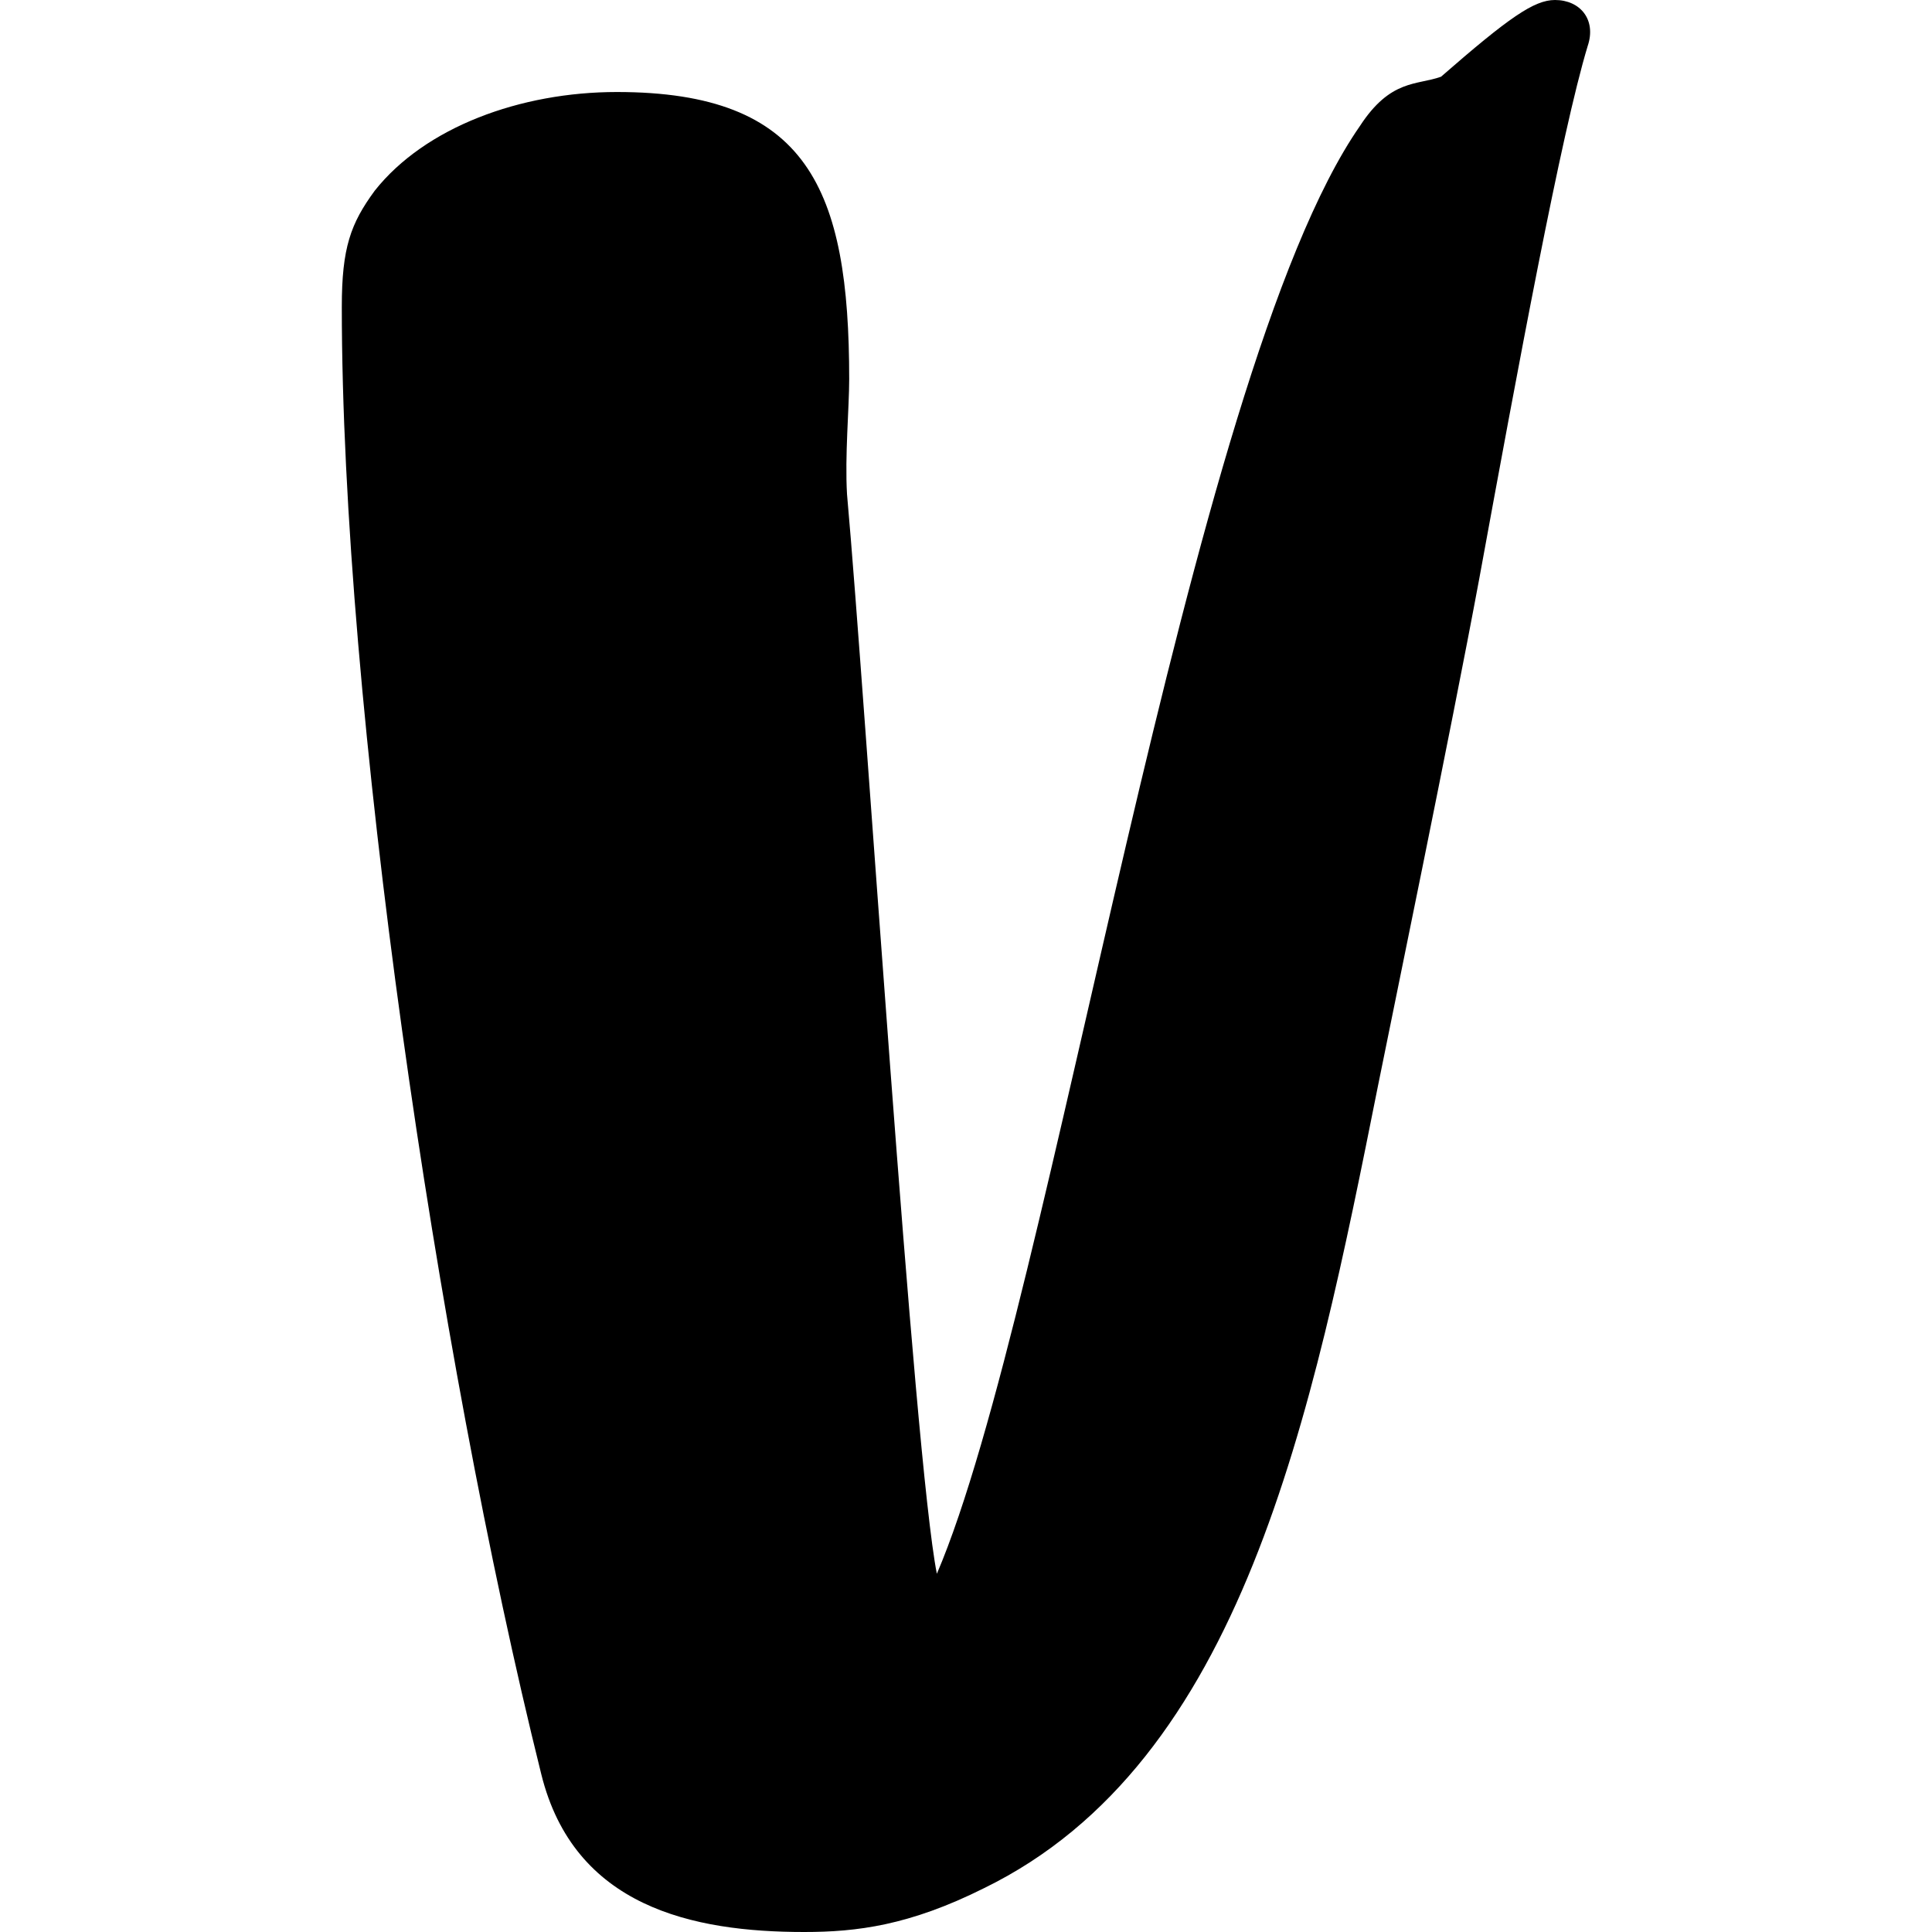
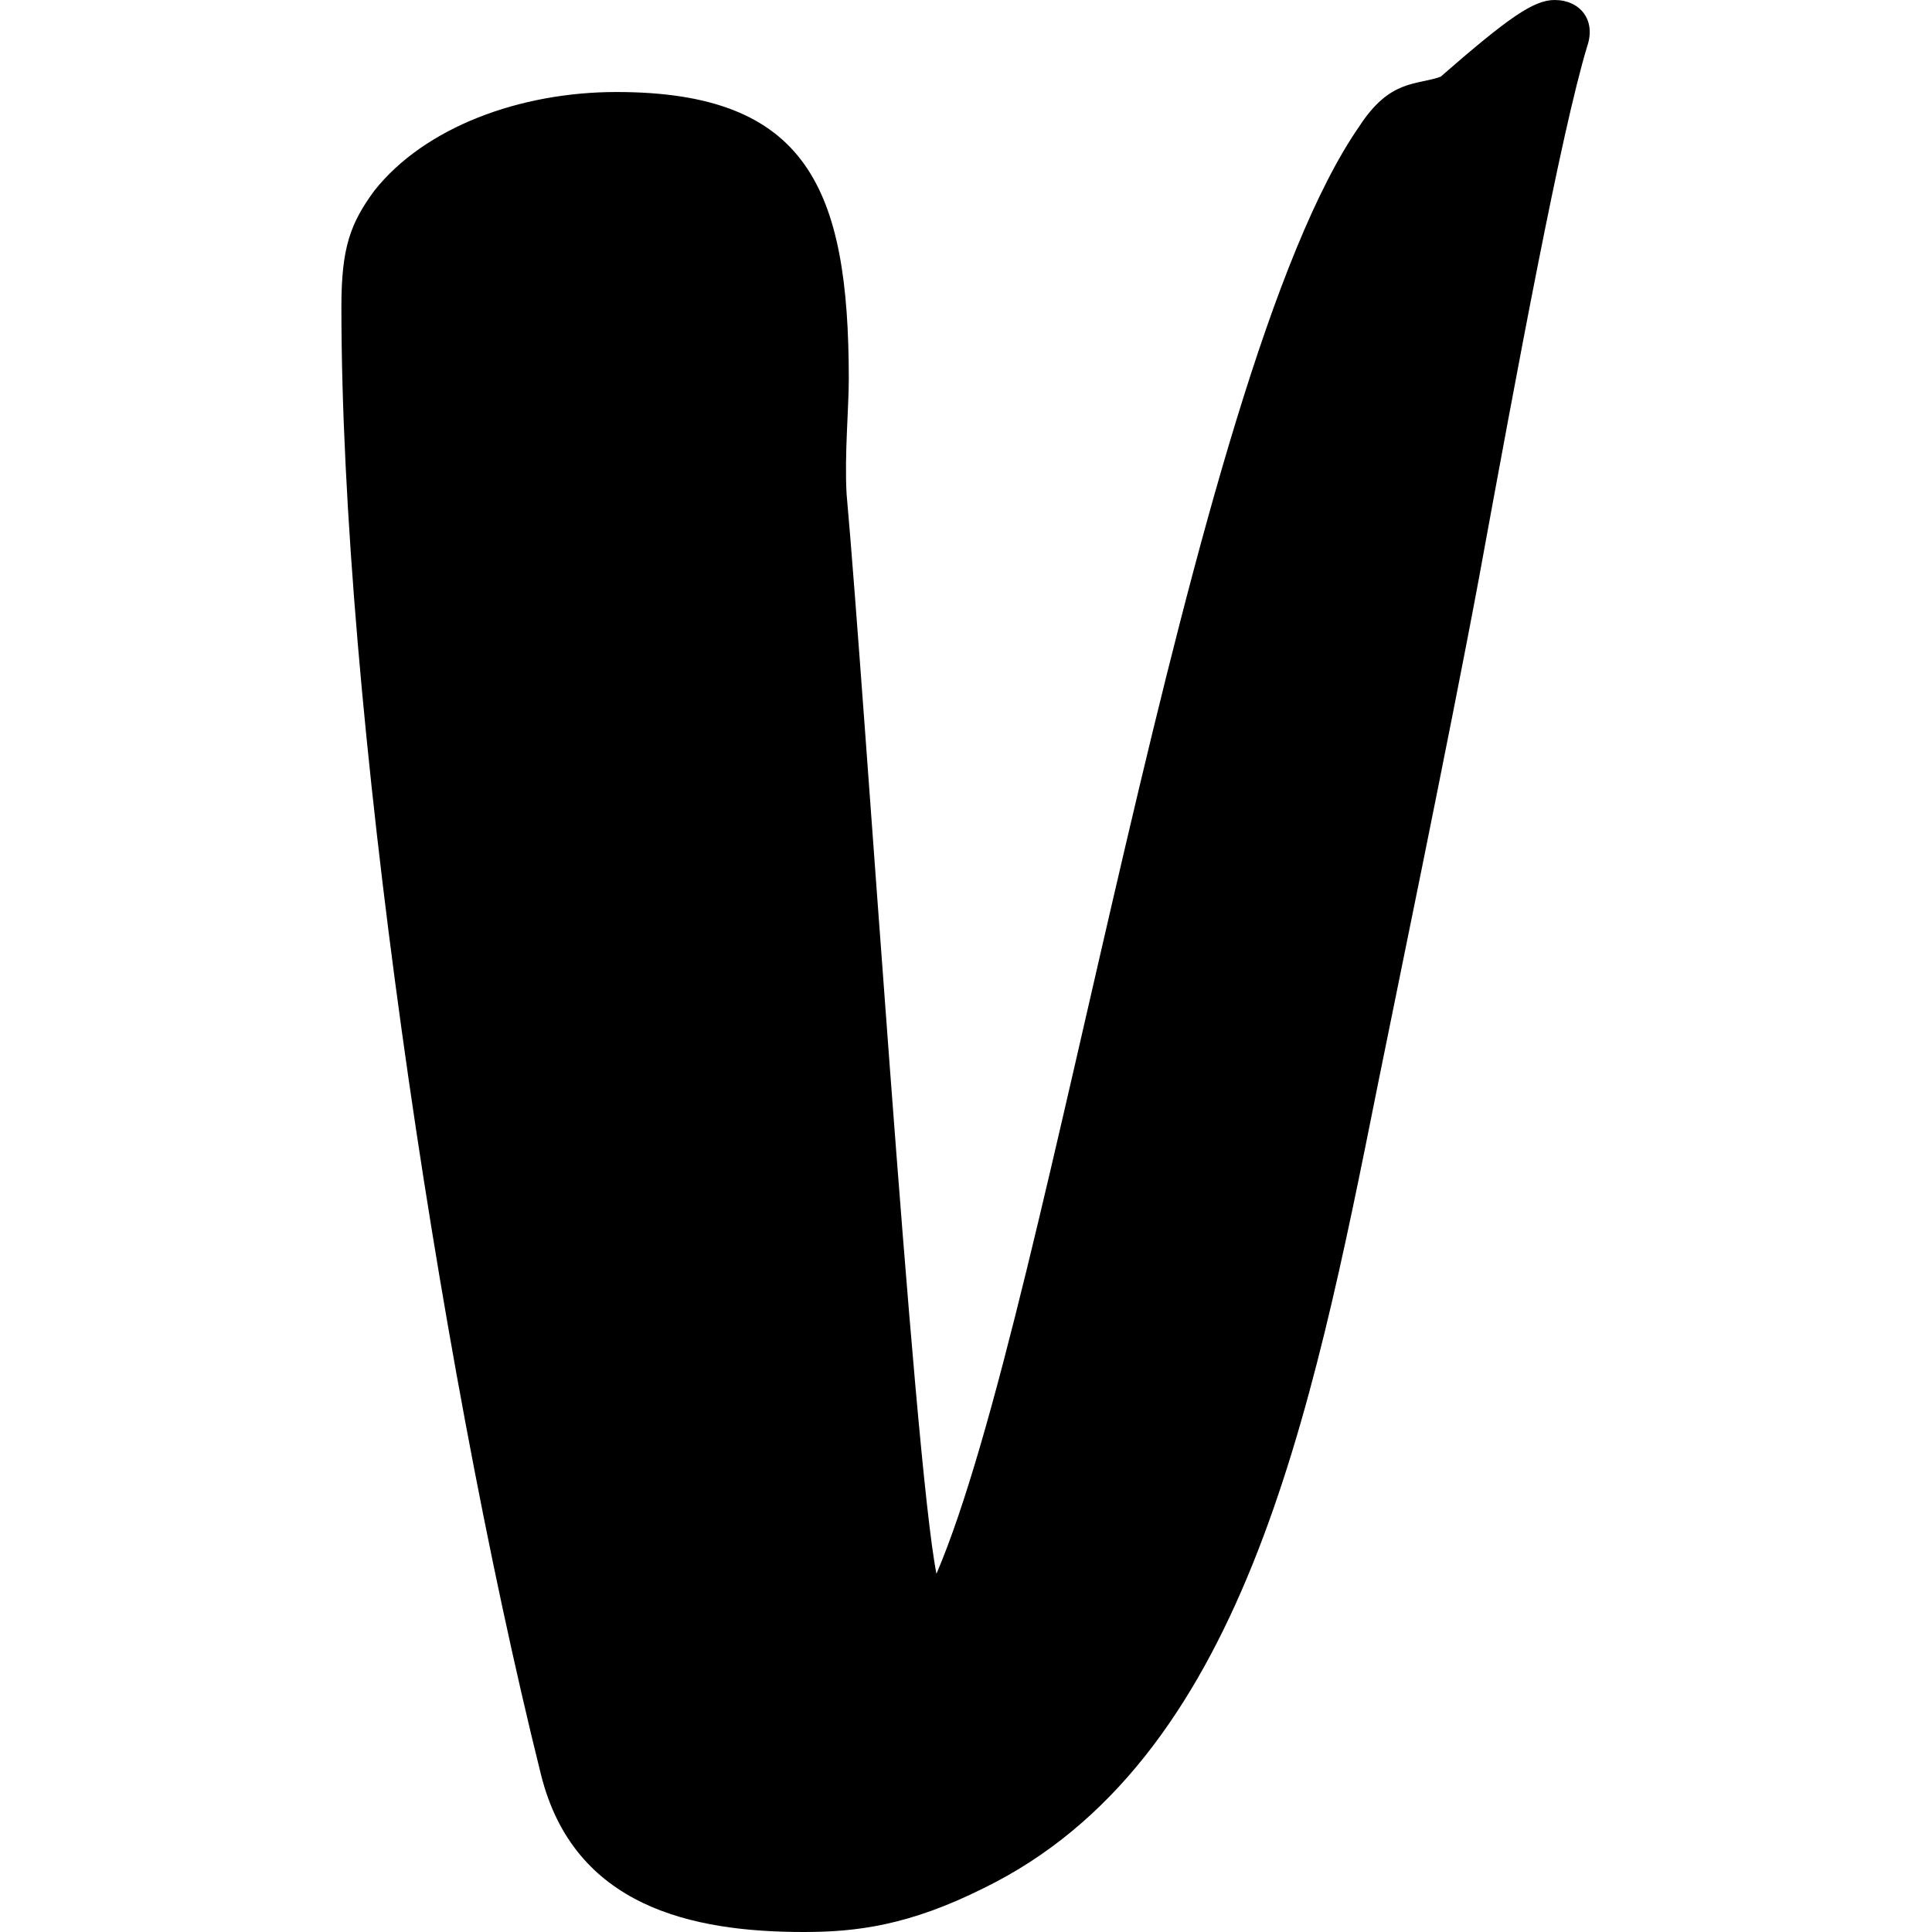
- <svg xmlns="http://www.w3.org/2000/svg" role="img" viewBox="0 0 24 24">
-   <path d="M19.316 0c-.258 0-.571.217-1.415.953-.3.108-.627.027-1.008.613-2.15 3.09-3.825 14.648-5.255 17.984-.286-1.444-.885-10.837-1.116-13.41-.028-.477.027-1.076.027-1.43 0-2.368-.516-3.567-2.886-3.567-1.198 0-2.382.436-3.008 1.226-.299.408-.409.708-.409 1.443 0 4.915 1.171 12.973 2.478 18.228C7.132 23.688 8.603 24 9.99 24c.654 0 1.307-.081 2.233-.544 3.212-1.567 4.07-5.84 4.9-9.993.15-.749.899-4.37 1.253-6.275.476-2.6 1.02-5.54 1.347-6.617C19.833.245 19.63 0 19.317 0z" />
+ <svg xmlns="http://www.w3.org/2000/svg" viewBox="0.005 0 24 24" role="img">
+   <path d="M19.316 0c-.258 0-.571.217-1.415.953-.3.108-.627.027-1.008.613-2.15 3.09-3.825 14.648-5.255 17.984-.286-1.444-.885-10.837-1.116-13.41-.028-.477.027-1.076.027-1.43 0-2.368-.516-3.567-2.886-3.567-1.198 0-2.382.436-3.008 1.226-.299.408-.409.708-.409 1.443 0 4.915 1.171 12.973 2.478 18.228C7.132 23.688 8.603 24 9.99 24c.654 0 1.307-.081 2.233-.544 3.212-1.567 4.07-5.84 4.9-9.993.15-.749.899-4.37 1.253-6.275.476-2.6 1.02-5.54 1.347-6.617C19.833.245 19.63 0 19.317 0z" fill="#000" />
</svg>
